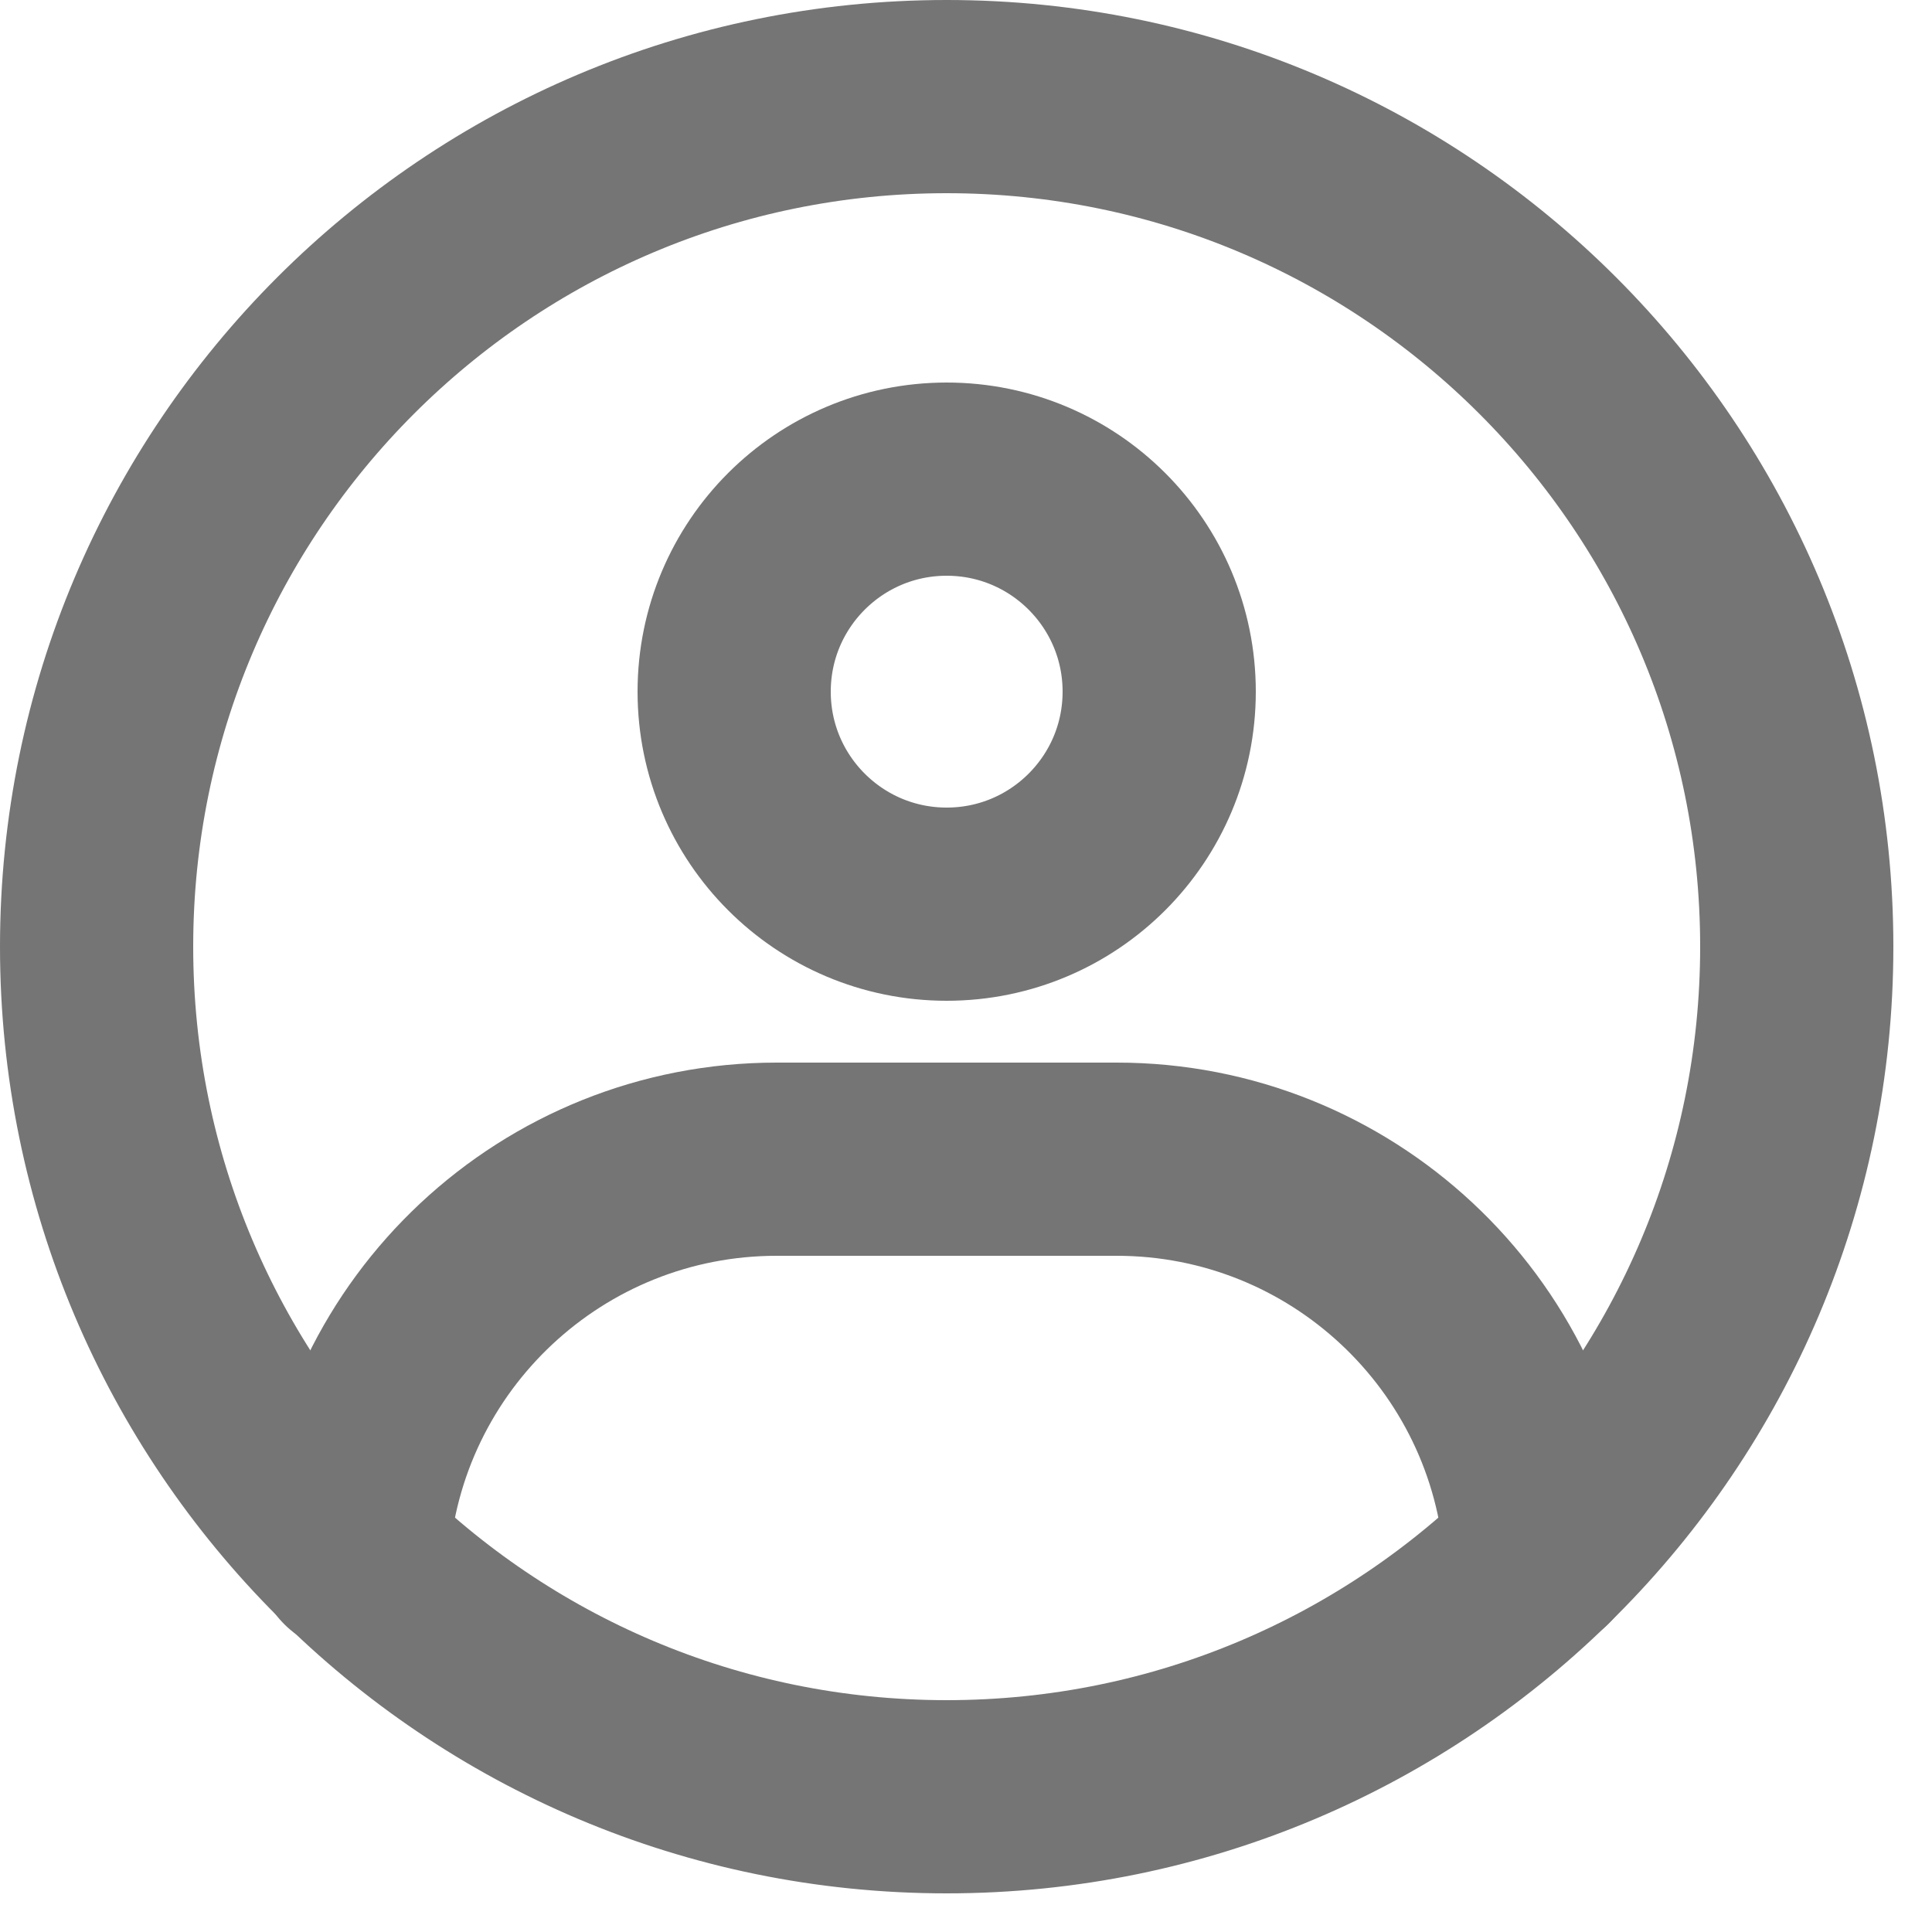
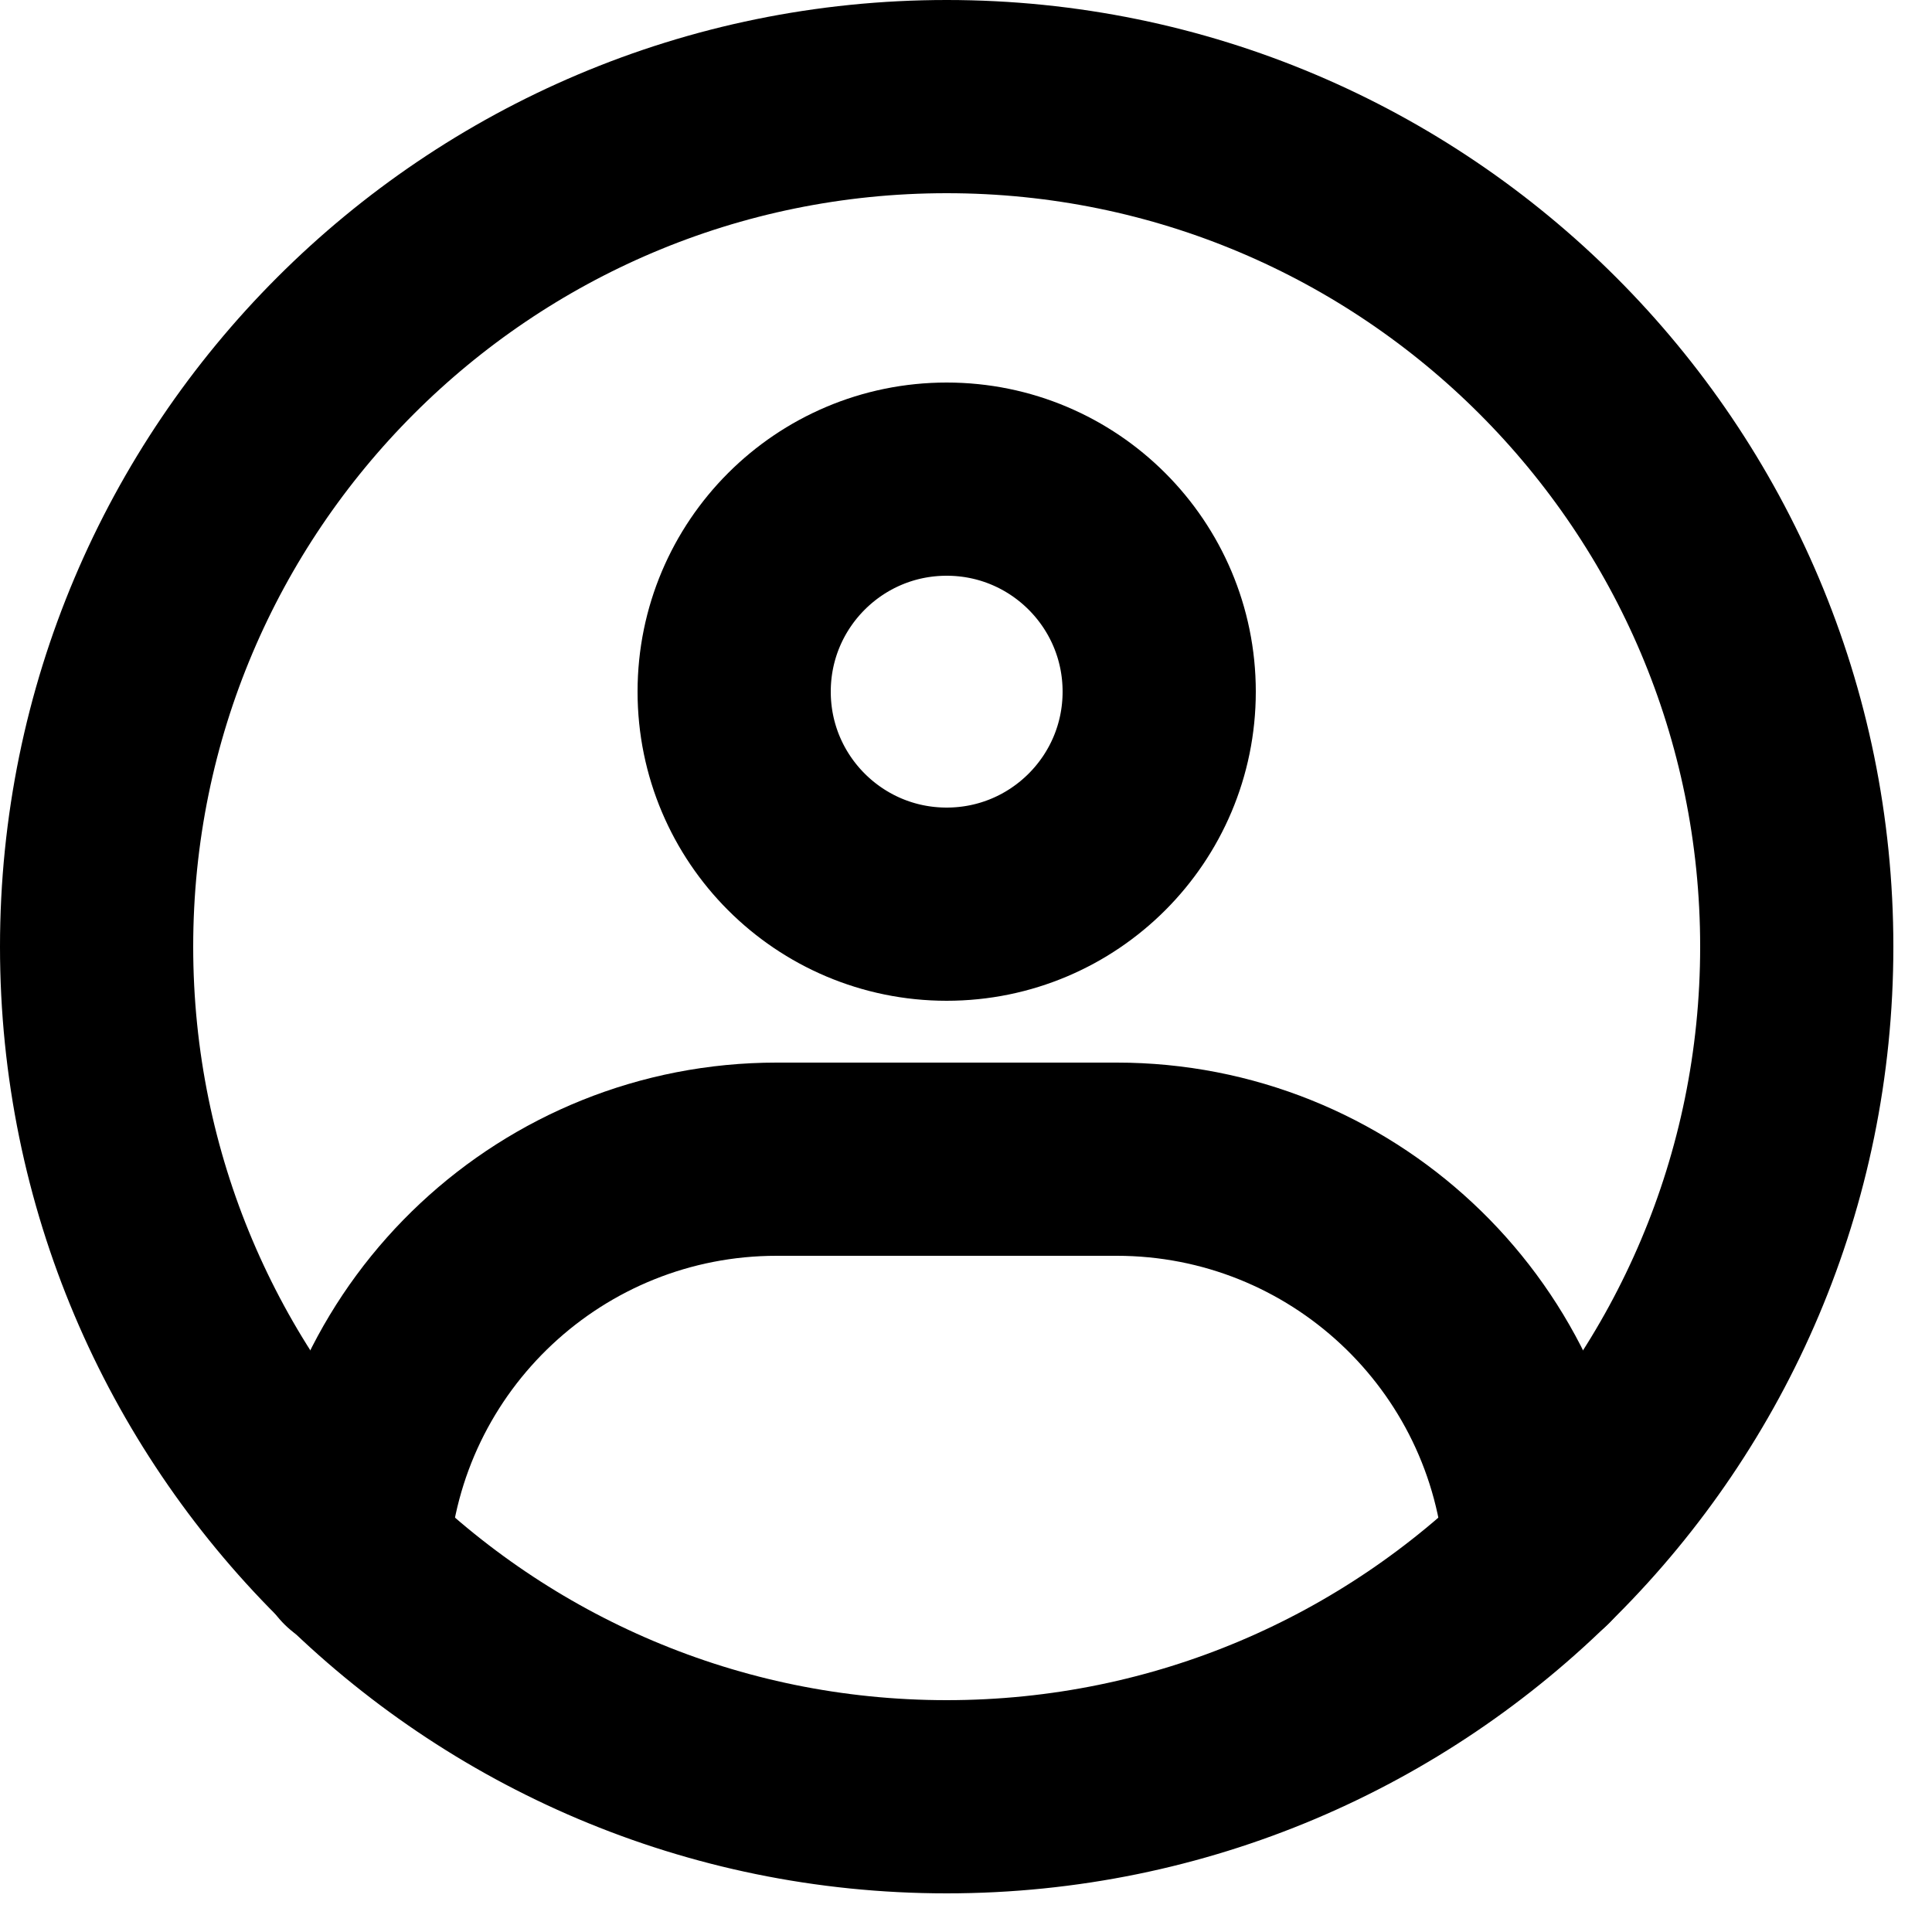
<svg xmlns="http://www.w3.org/2000/svg" fill="none" viewBox="0 0 25 25">
-   <path stroke="#757575" stroke-linecap="round" stroke-linejoin="round" stroke-width="2.5" d="M12.25 23.25c6.075 0 11-4.925 11-11s-4.925-11-11-11-11 4.925-11 11 4.925 11 11 11" />
-   <path stroke="#757575" stroke-linejoin="round" stroke-width="2.5" d="M12.25 11.7a2.75 2.75 0 1 0 0-5.5 2.75 2.75 0 0 0 0 5.5Z" />
-   <path stroke="#757575" stroke-linecap="round" stroke-linejoin="round" stroke-width="2.5" d="M4.562 20.133A5.5 5.5 0 0 1 10.05 15h4.4a5.5 5.5 0 0 1 5.487 5.121" />
+   <path stroke="currentColor" stroke-linecap="round" stroke-linejoin="round" stroke-width="2.5" d="M12.25 23.25c6.075 0 11-4.925 11-11s-4.925-11-11-11-11 4.925-11 11 4.925 11 11 11" />
+   <path stroke="currentColor" stroke-linejoin="round" stroke-width="2.5" d="M12.25 11.7a2.75 2.75 0 1 0 0-5.5 2.75 2.75 0 0 0 0 5.5Z" />
+   <path stroke="currentColor" stroke-linecap="round" stroke-linejoin="round" stroke-width="2.5" d="M4.562 20.133A5.5 5.5 0 0 1 10.05 15h4.4a5.5 5.5 0 0 1 5.487 5.121" />
</svg>
